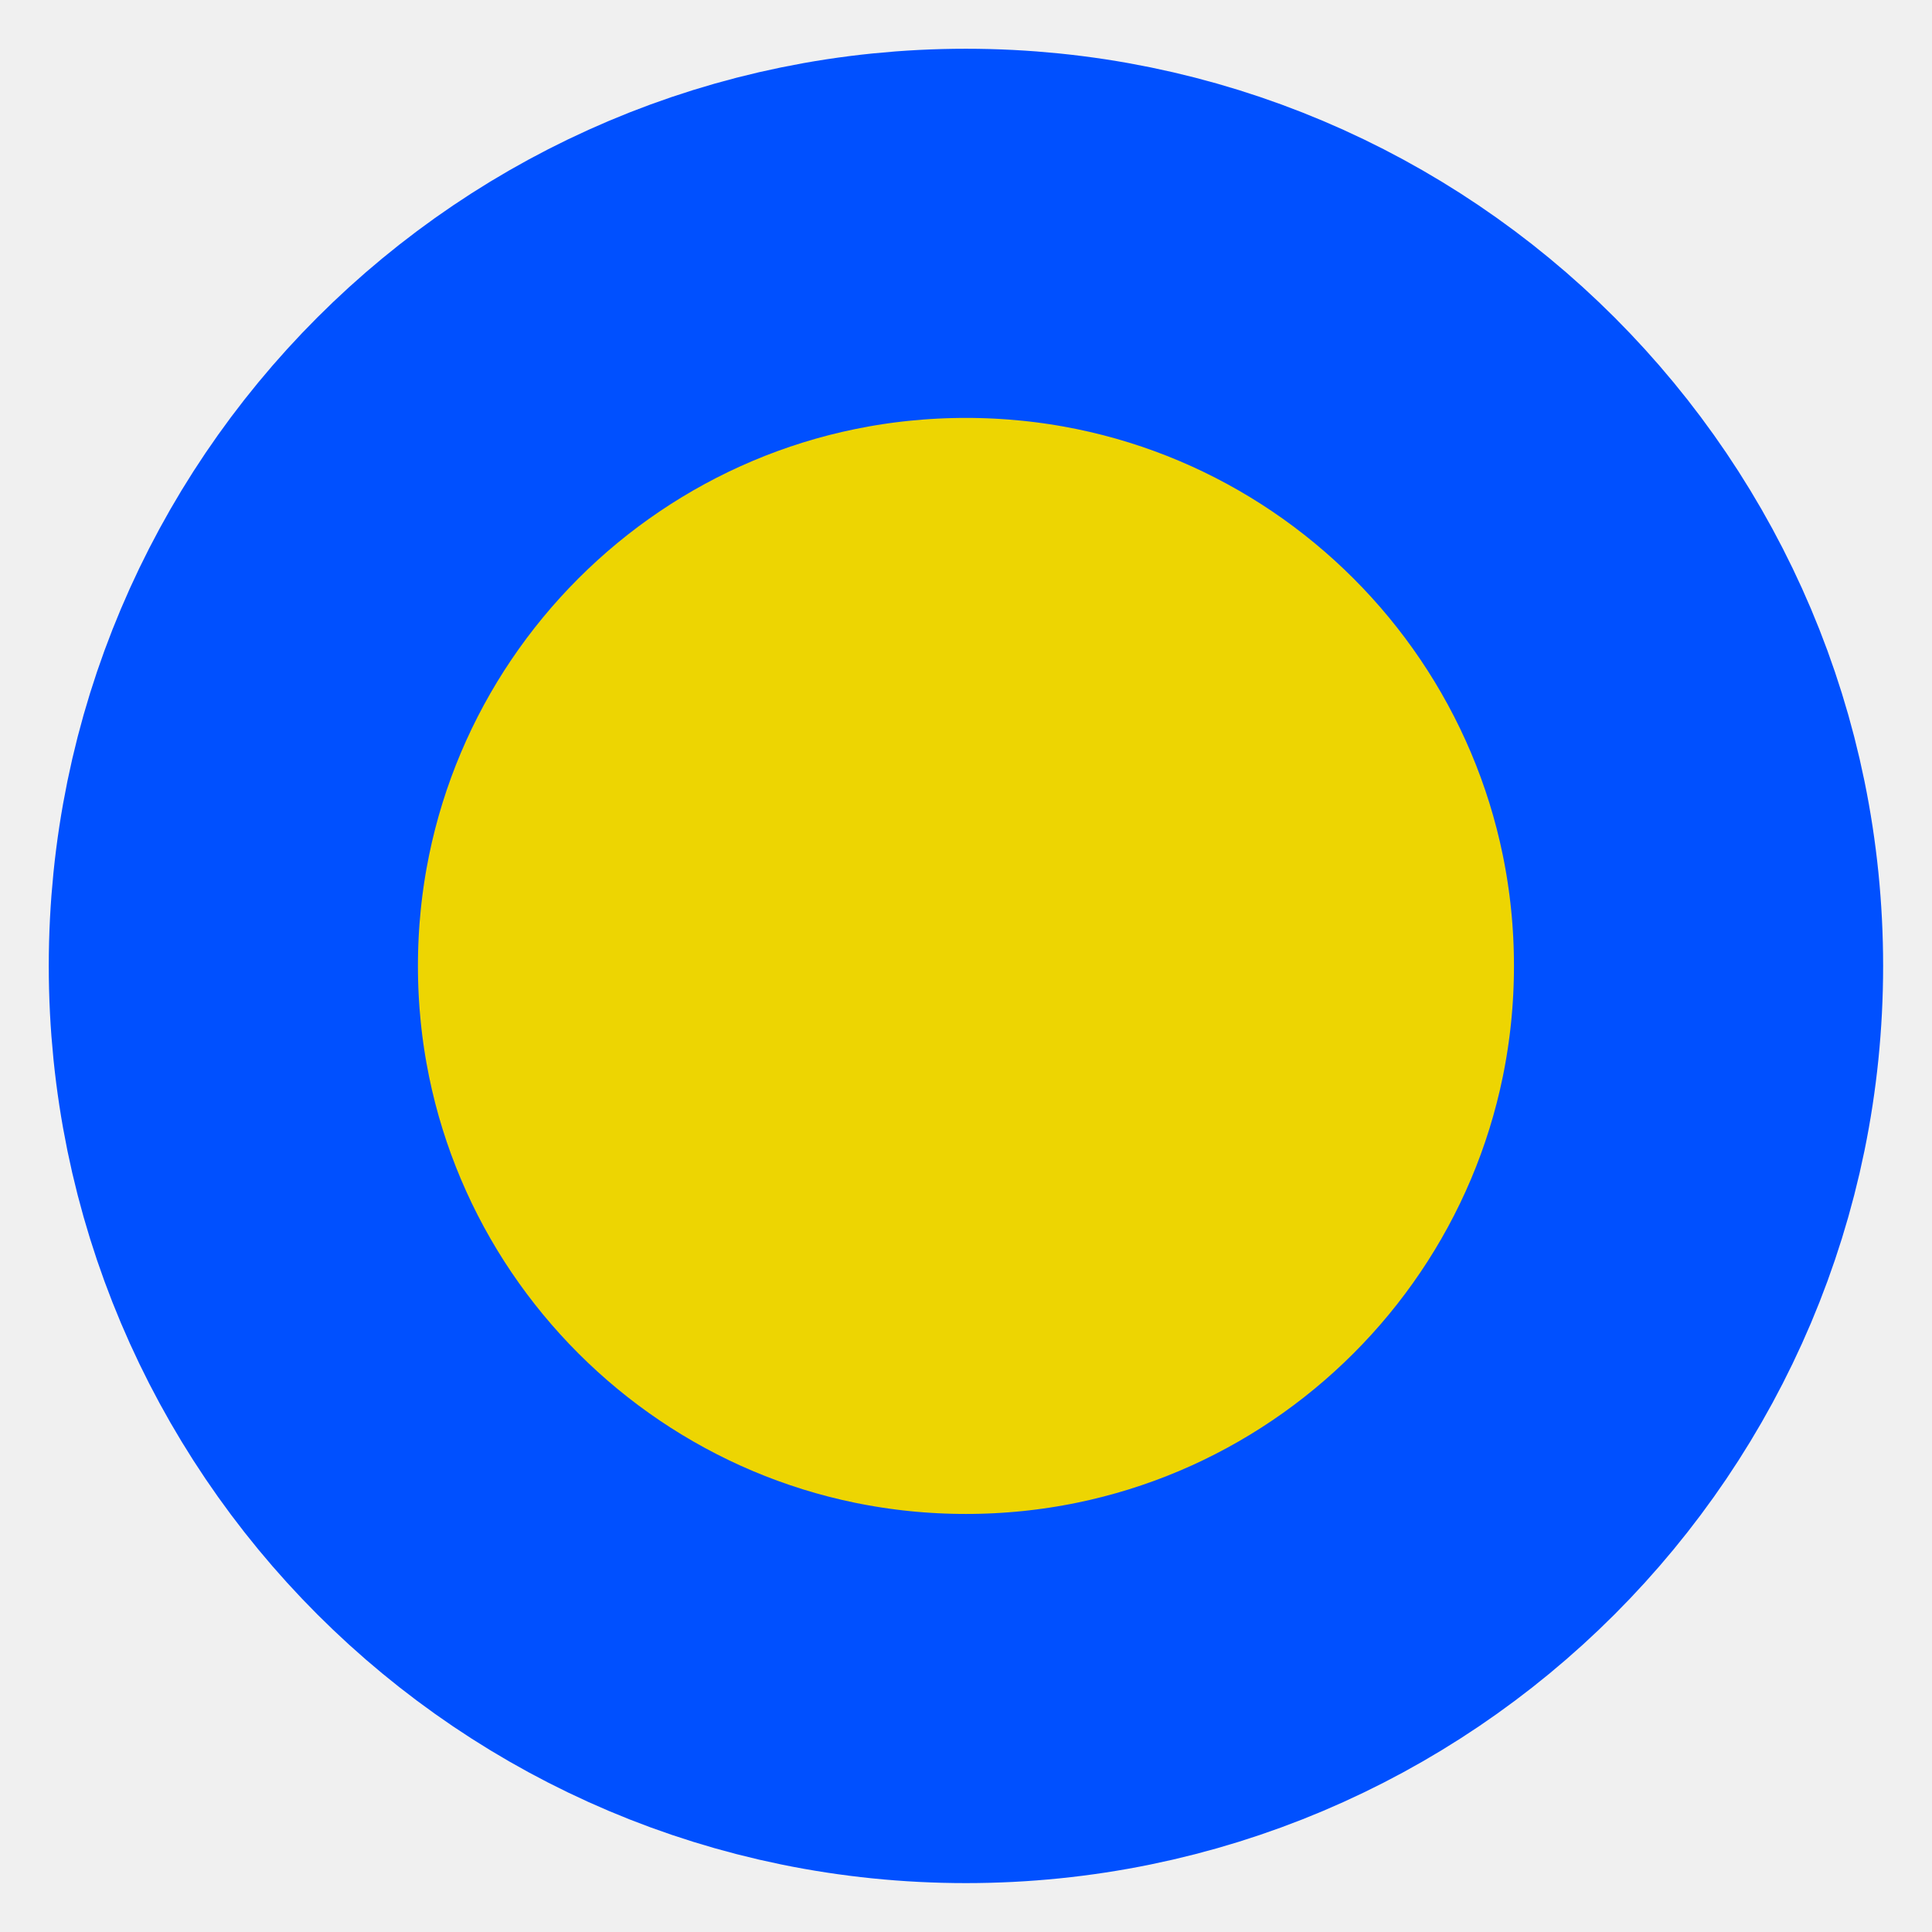
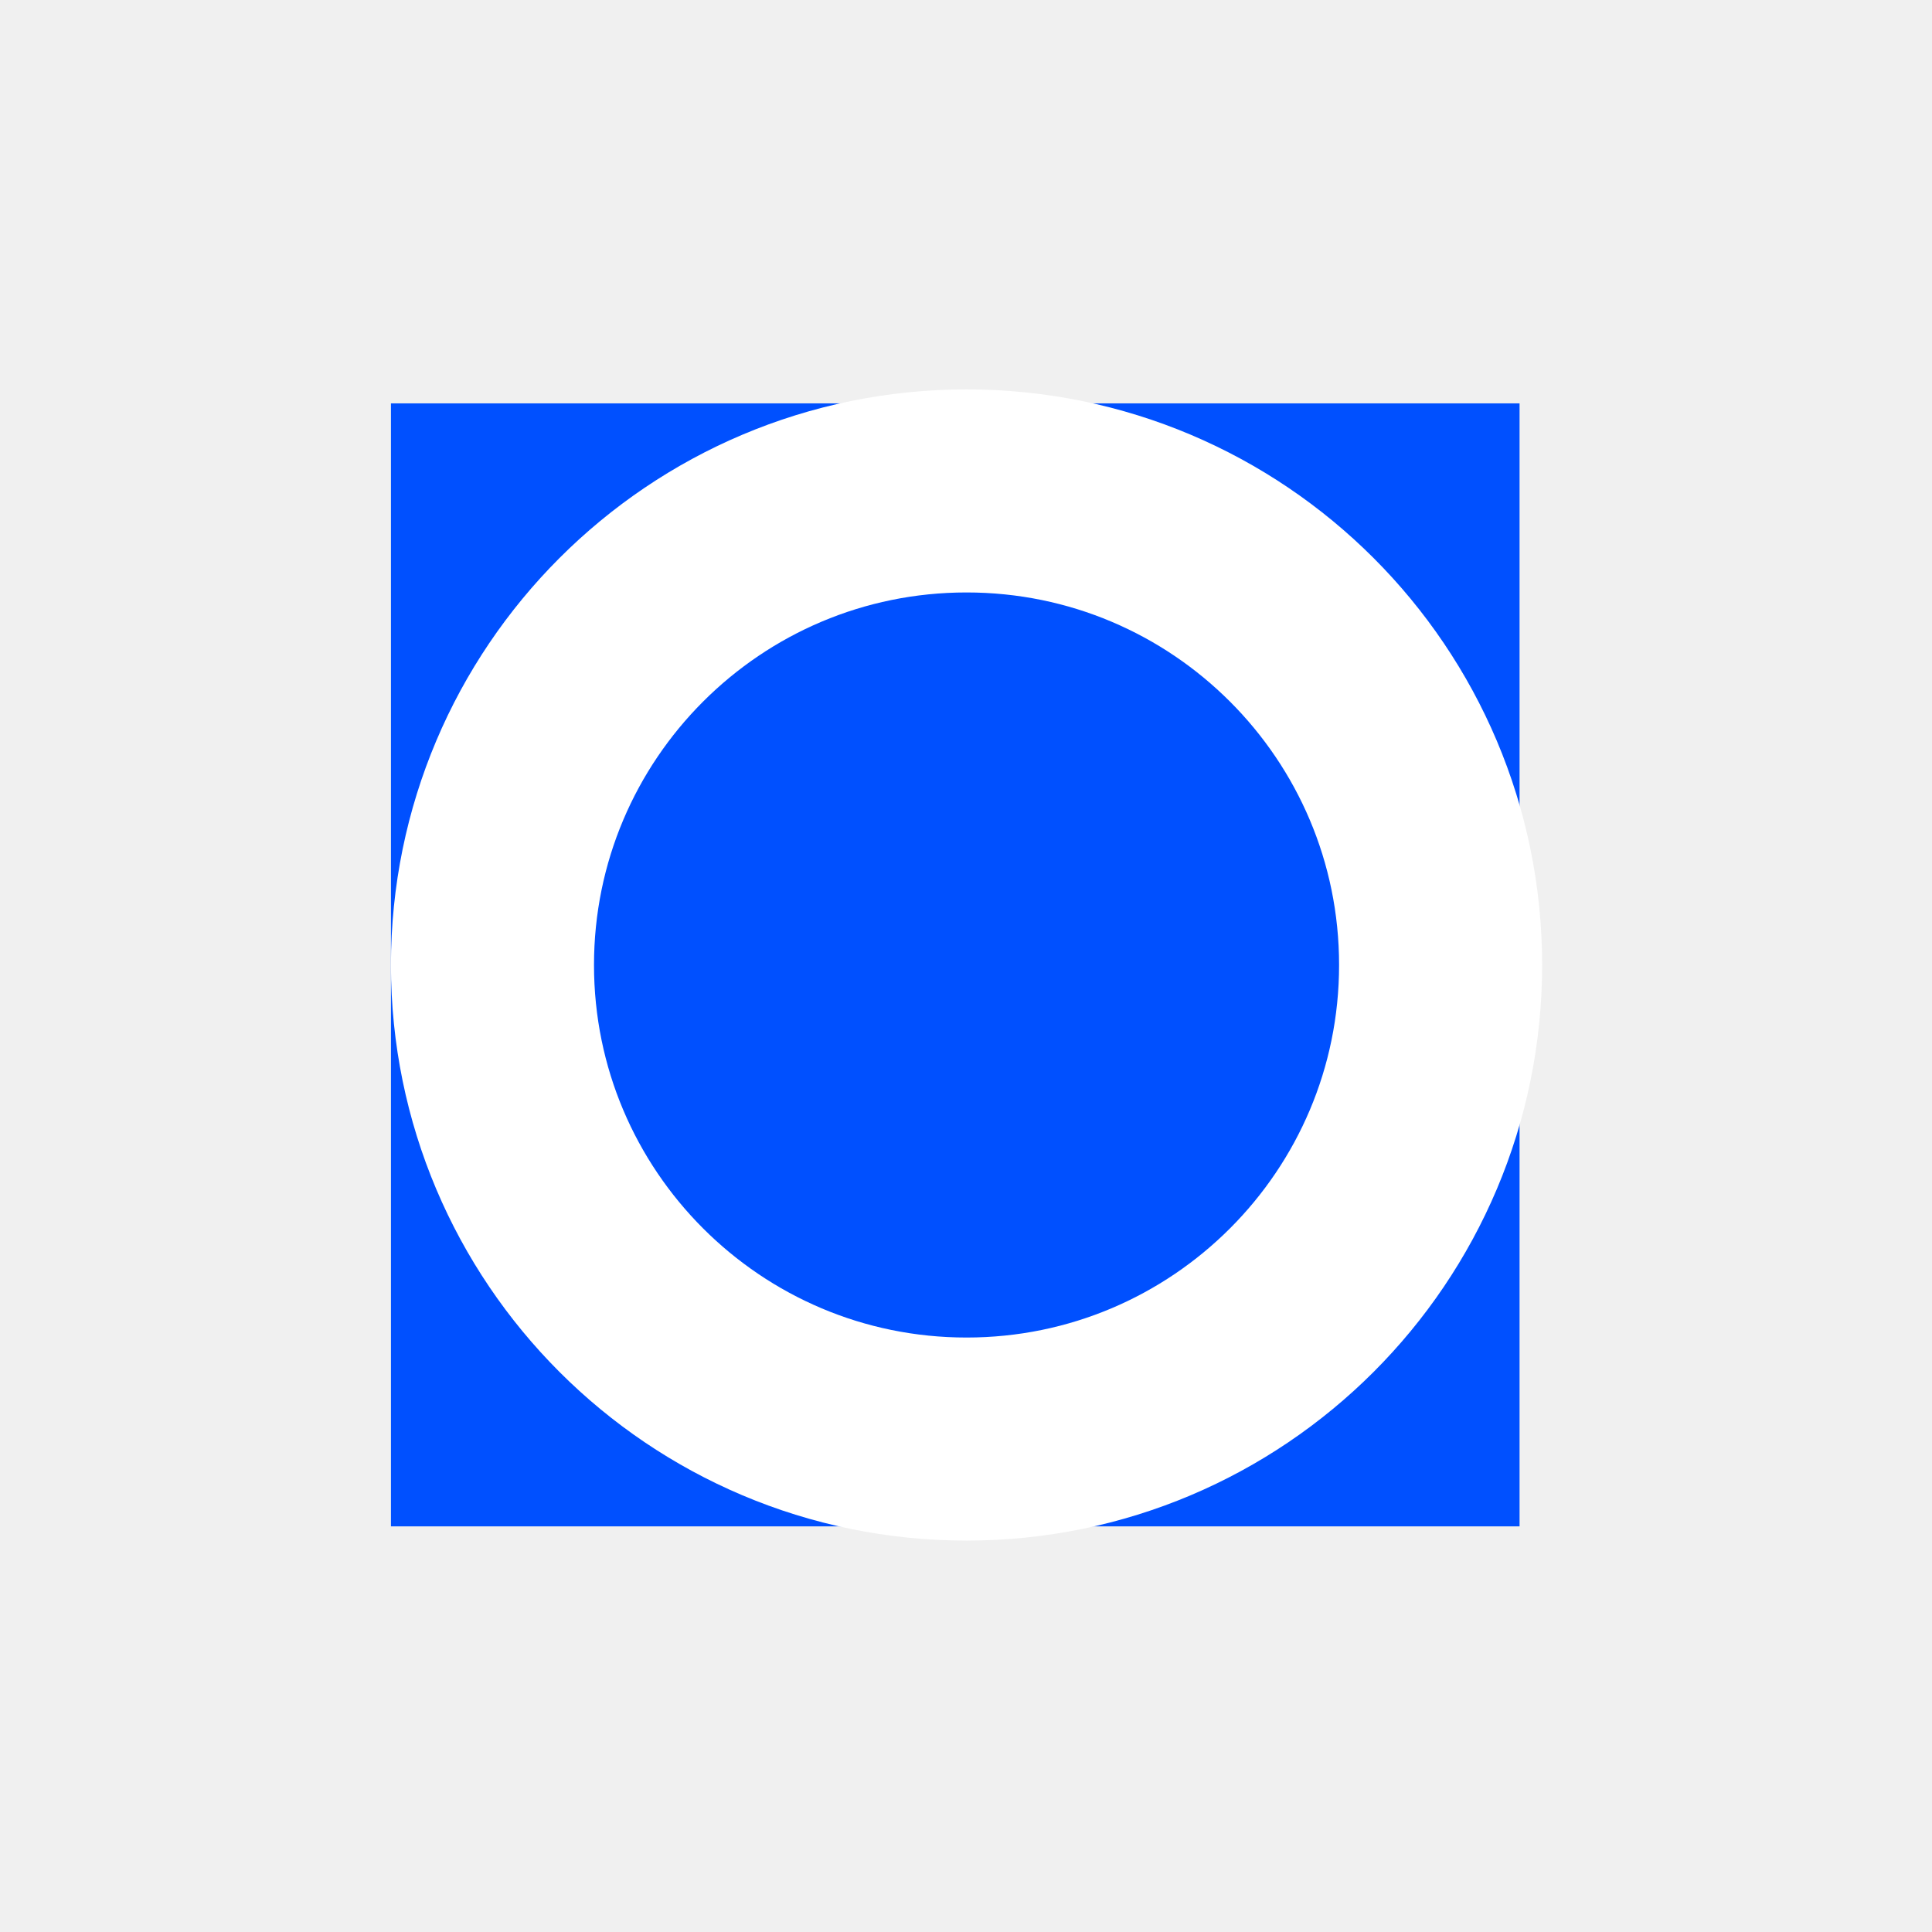
- <svg xmlns="http://www.w3.org/2000/svg" width="39.559" height="39.559" viewBox="0 0 10.467 10.467" version="1.1" id="svg955">
-   <defs id="defs949" />
-   <g id="layer1" transform="translate(9.111208,-33.58588)">
-     <circle r="3.969" cy="38.819" cx="-3.878" id="circle5352" style="opacity:1;fill:#edd502;fill-opacity:1;stroke:#0050ff;stroke-width:2;stroke-miterlimit:4;stroke-dasharray:none;stroke-dashoffset:0;stroke-opacity:1" />
+ <svg xmlns="http://www.w3.org/2000/svg" width="64" height="64" viewBox="128 -64 64 64" version="1.1" id="svg8">
+   <defs id="defs2" />
+   <g id="layer1" transform="translate(0,-327.1333)">
+     <g id="g4626" transform="matrix(3.956681,0,0,3.956681,-361.5479,-27.58322)">
+       <rect style="fill:#0050ff;fill-opacity:1;stroke:none;stroke-width:1.398;stroke-miterlimit:4;stroke-dasharray:none;stroke-opacity:1" id="rect4549-6-7" width="9.449" height="9.402" x="127" y="76.852" />
+       <circle style="opacity:1;fill:#0050ff;fill-opacity:1;stroke:#ffffff;stroke-width:1.7;stroke-miterlimit:4;stroke-dasharray:none;stroke-dashoffset:0;stroke-opacity:1" id="circle5352" cx="131.819" cy="81.554" r="3.969" />
+     </g>
  </g>
</svg>
